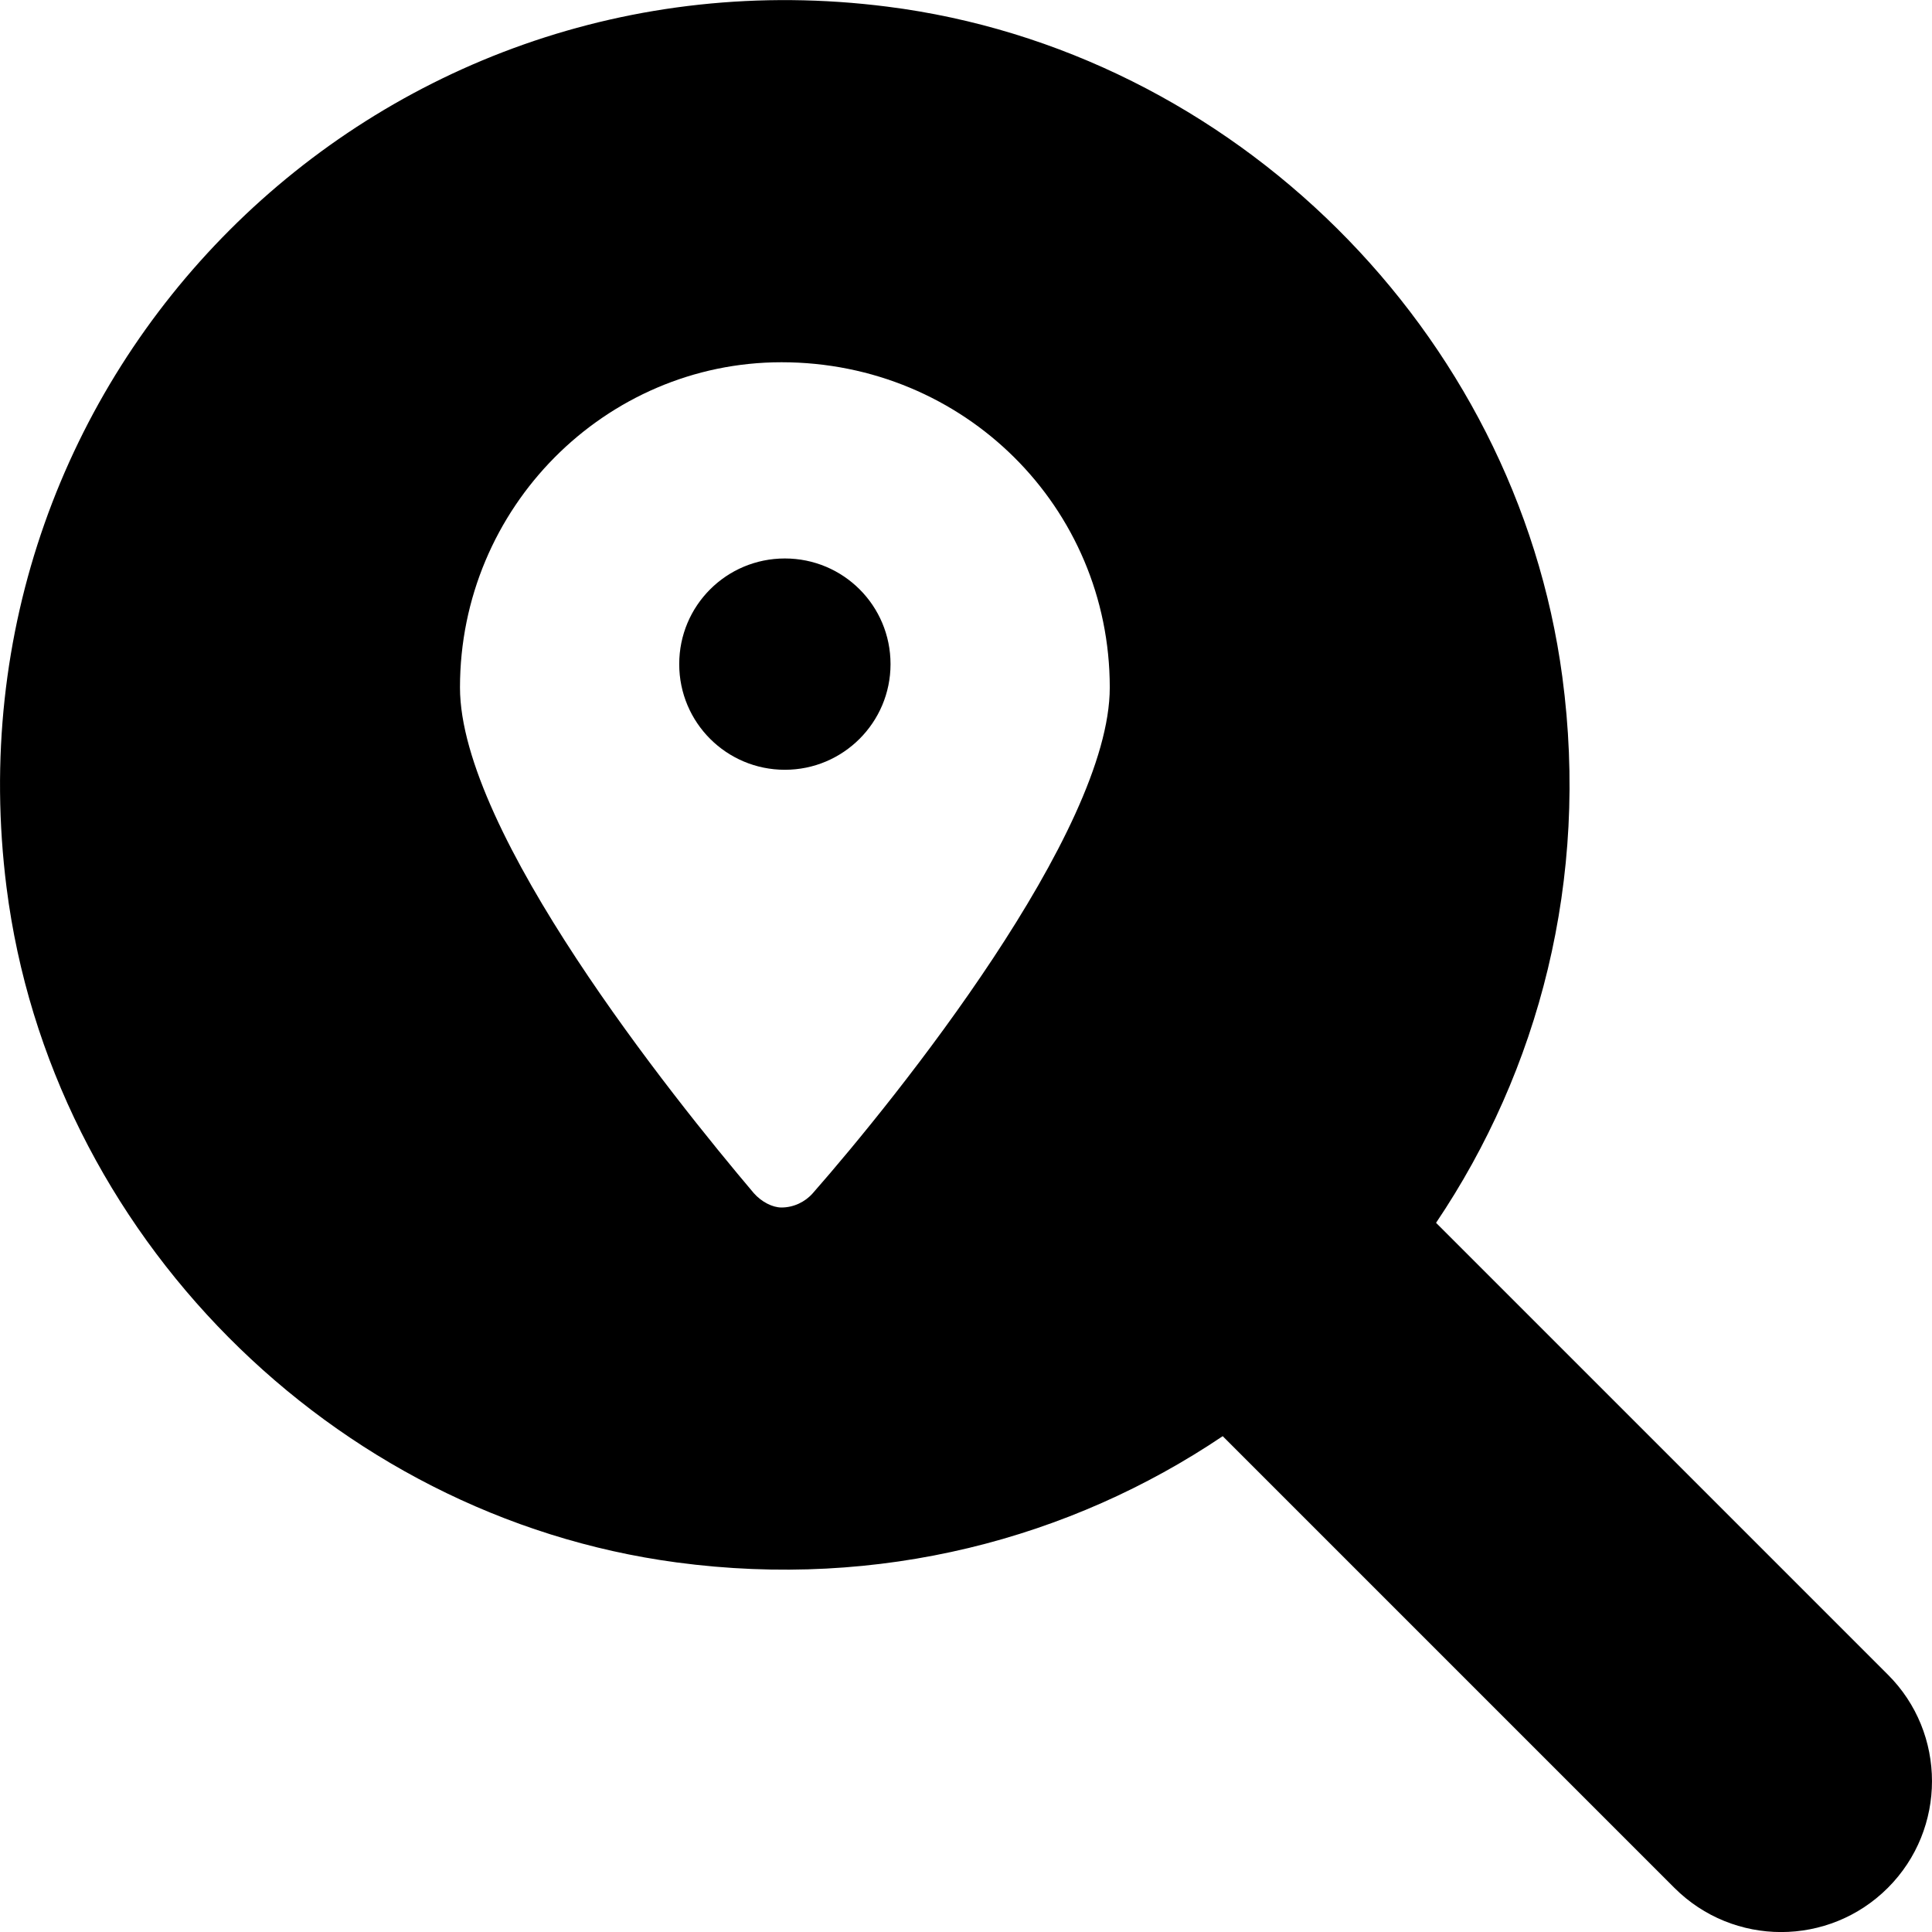
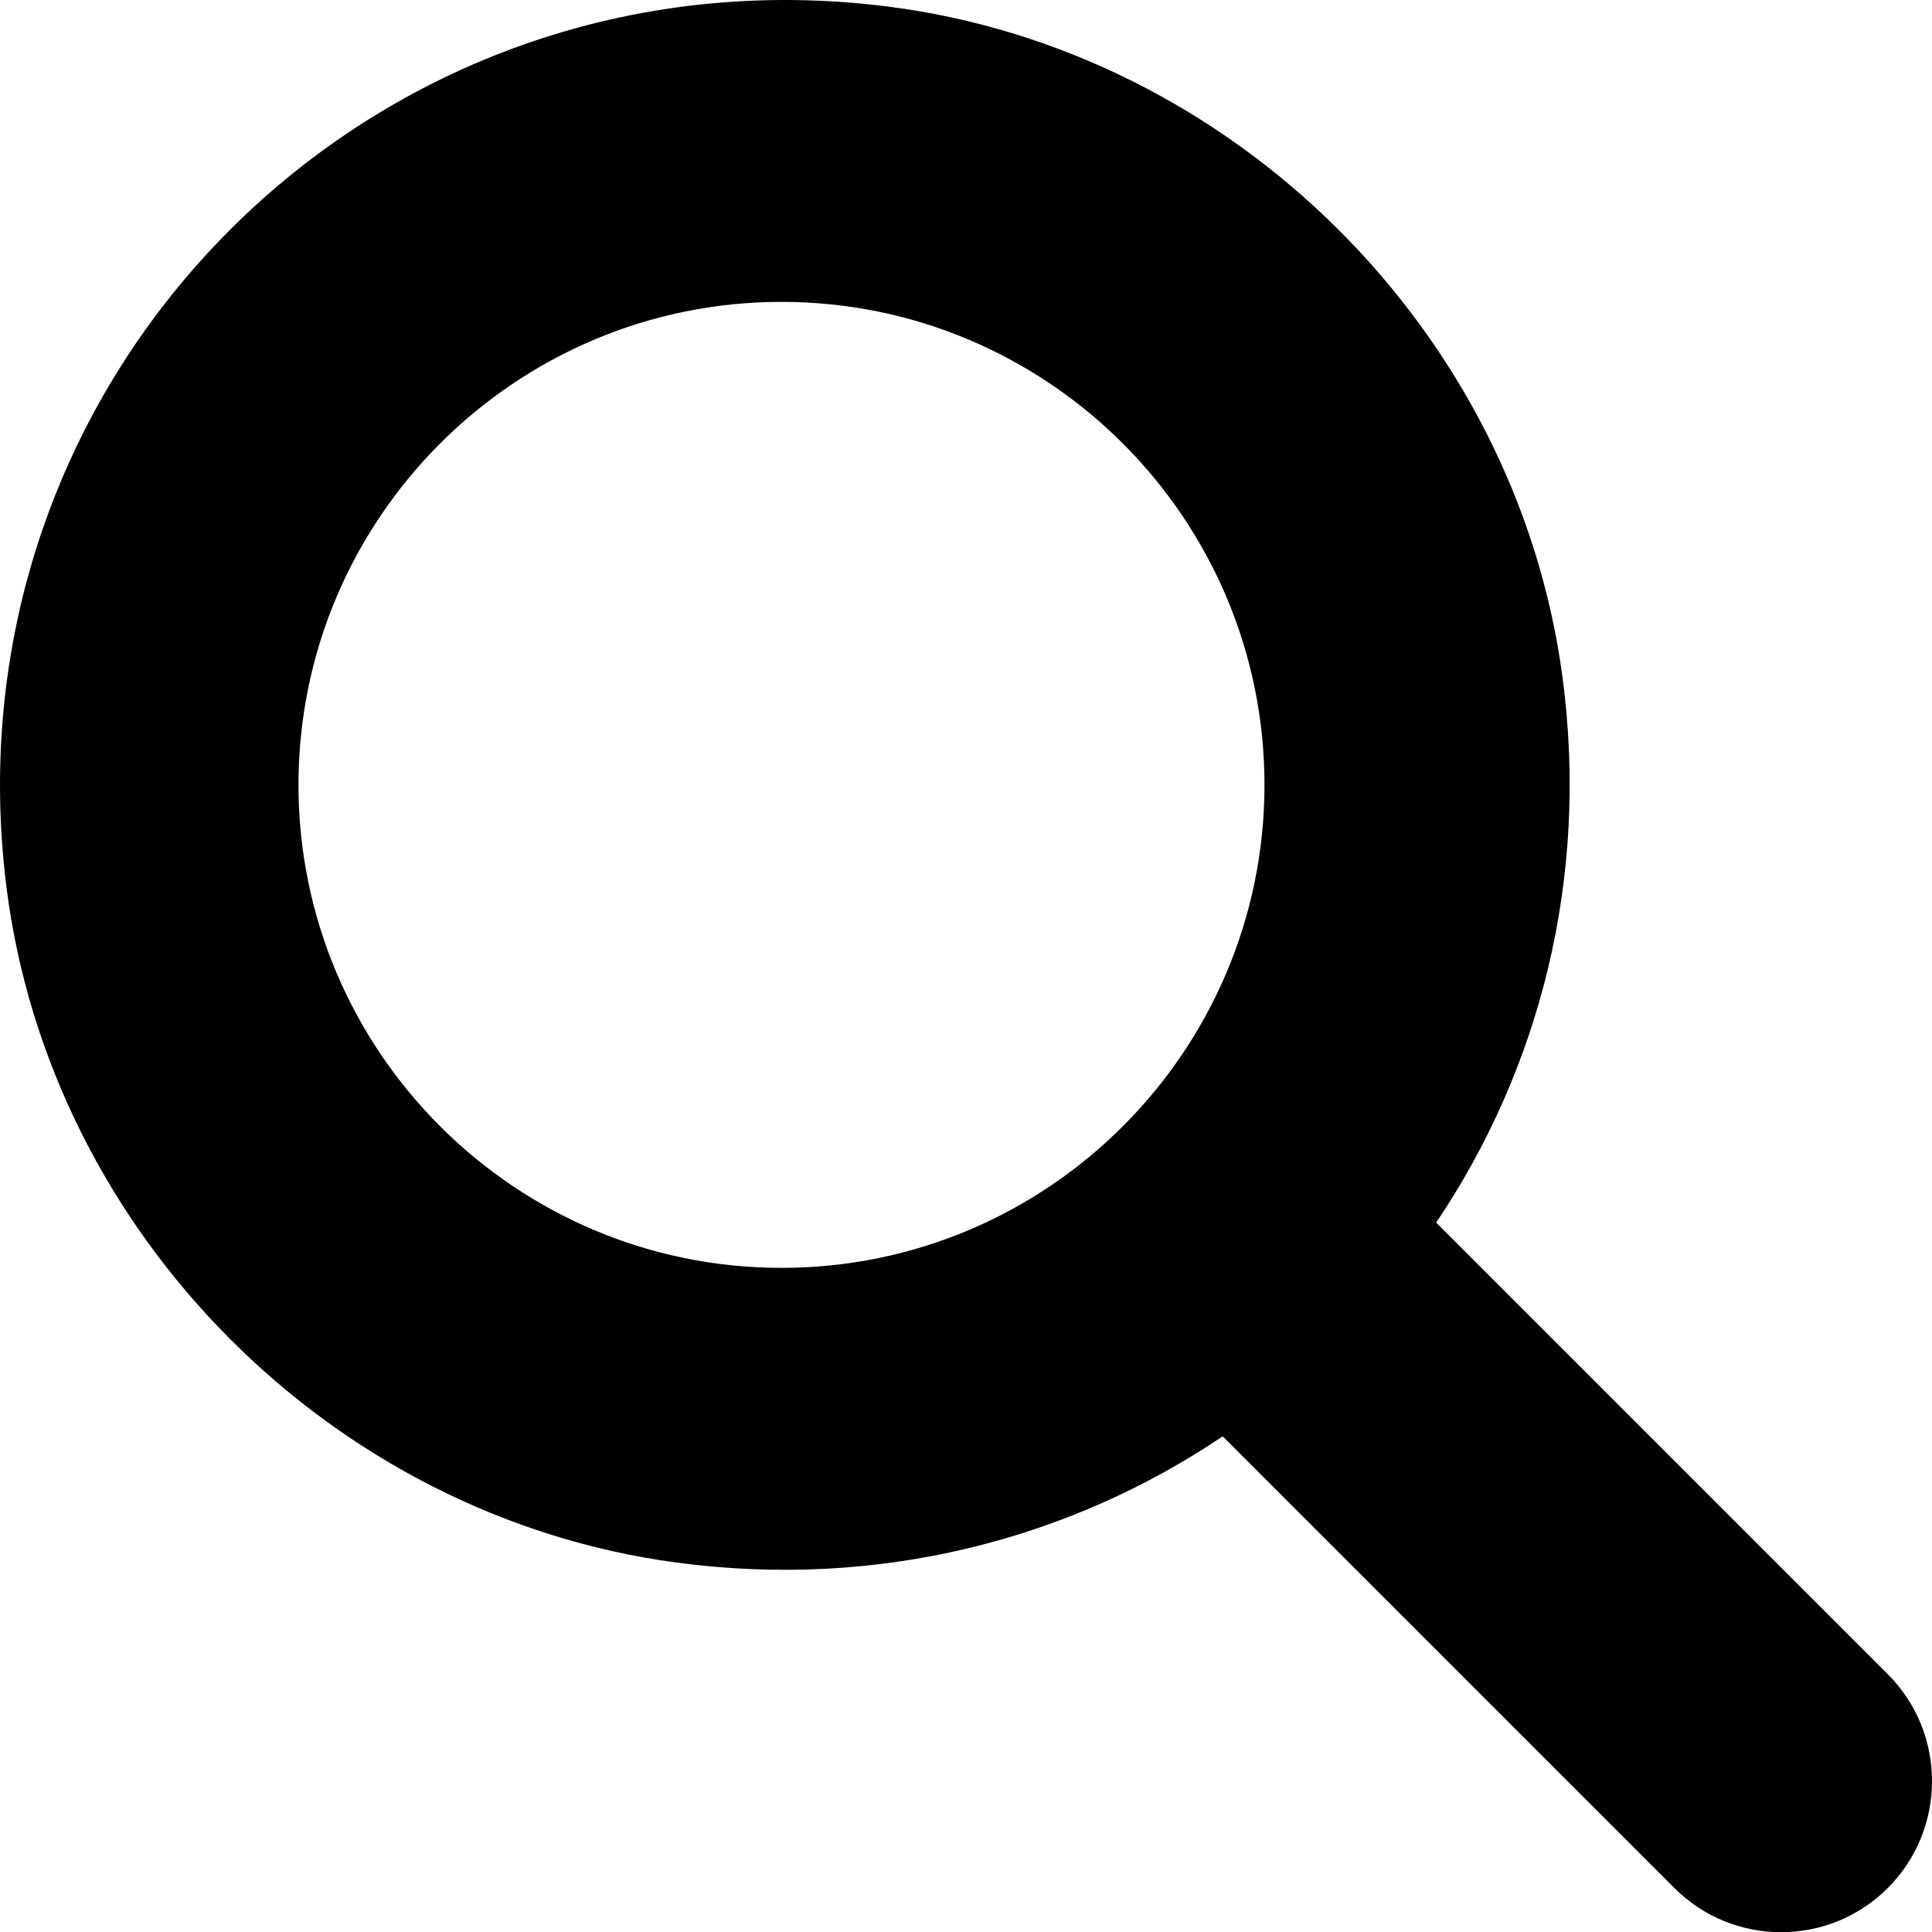
<svg xmlns="http://www.w3.org/2000/svg" viewBox="0 0 512 512">
-   <path d="M236 176c0 15.46-12.54 28-28 28S180 191.5 180 176S192.5 148 208 148S236 160.5 236 176zM500.3 500.3c-15.62 15.62-40.95 15.62-56.57 0l-119.7-119.7c-40.41 27.22-90.9 40.65-144.7 33.46c-91.55-12.23-166-87.28-177.6-178.9c-17.24-136.2 97.29-250.7 233.4-233.4c91.64 11.6 166.7 86.07 178.9 177.6c7.19 53.8-6.236 104.3-33.46 144.7l119.7 119.7C515.9 459.3 515.9 484.7 500.3 500.3zM294.1 182.2C294.1 134.5 255.6 96 207.1 96C160.4 96 121.9 134.5 121.9 182.2c0 38.35 56.29 108.5 77.87 134C201.8 318.5 204.7 320 207.1 320c3.207 0 6.26-1.459 8.303-3.791C237.8 290.7 294.1 220.5 294.1 182.2z" />
+   <path d="M500.3 443.7l-119.7-119.7c27.22-40.41 40.65-90.9 33.46-144.7C401.8 87.79 326.8 13.32 235.2 1.723C99.01-15.51-15.51 99.01 1.724 235.2c11.6 91.64 86.08 166.7 177.6 178.9c53.8 7.189 104.3-6.236 144.7-33.46l119.7 119.7c15.62 15.62 40.95 15.62 56.57 0C515.9 484.7 515.9 459.3 500.3 443.7zM79.1 208c0-70.58 57.42-128 128-128s128 57.42 128 128c0 70.58-57.42 128-128 128S79.1 278.6 79.1 208z" />
</svg>
